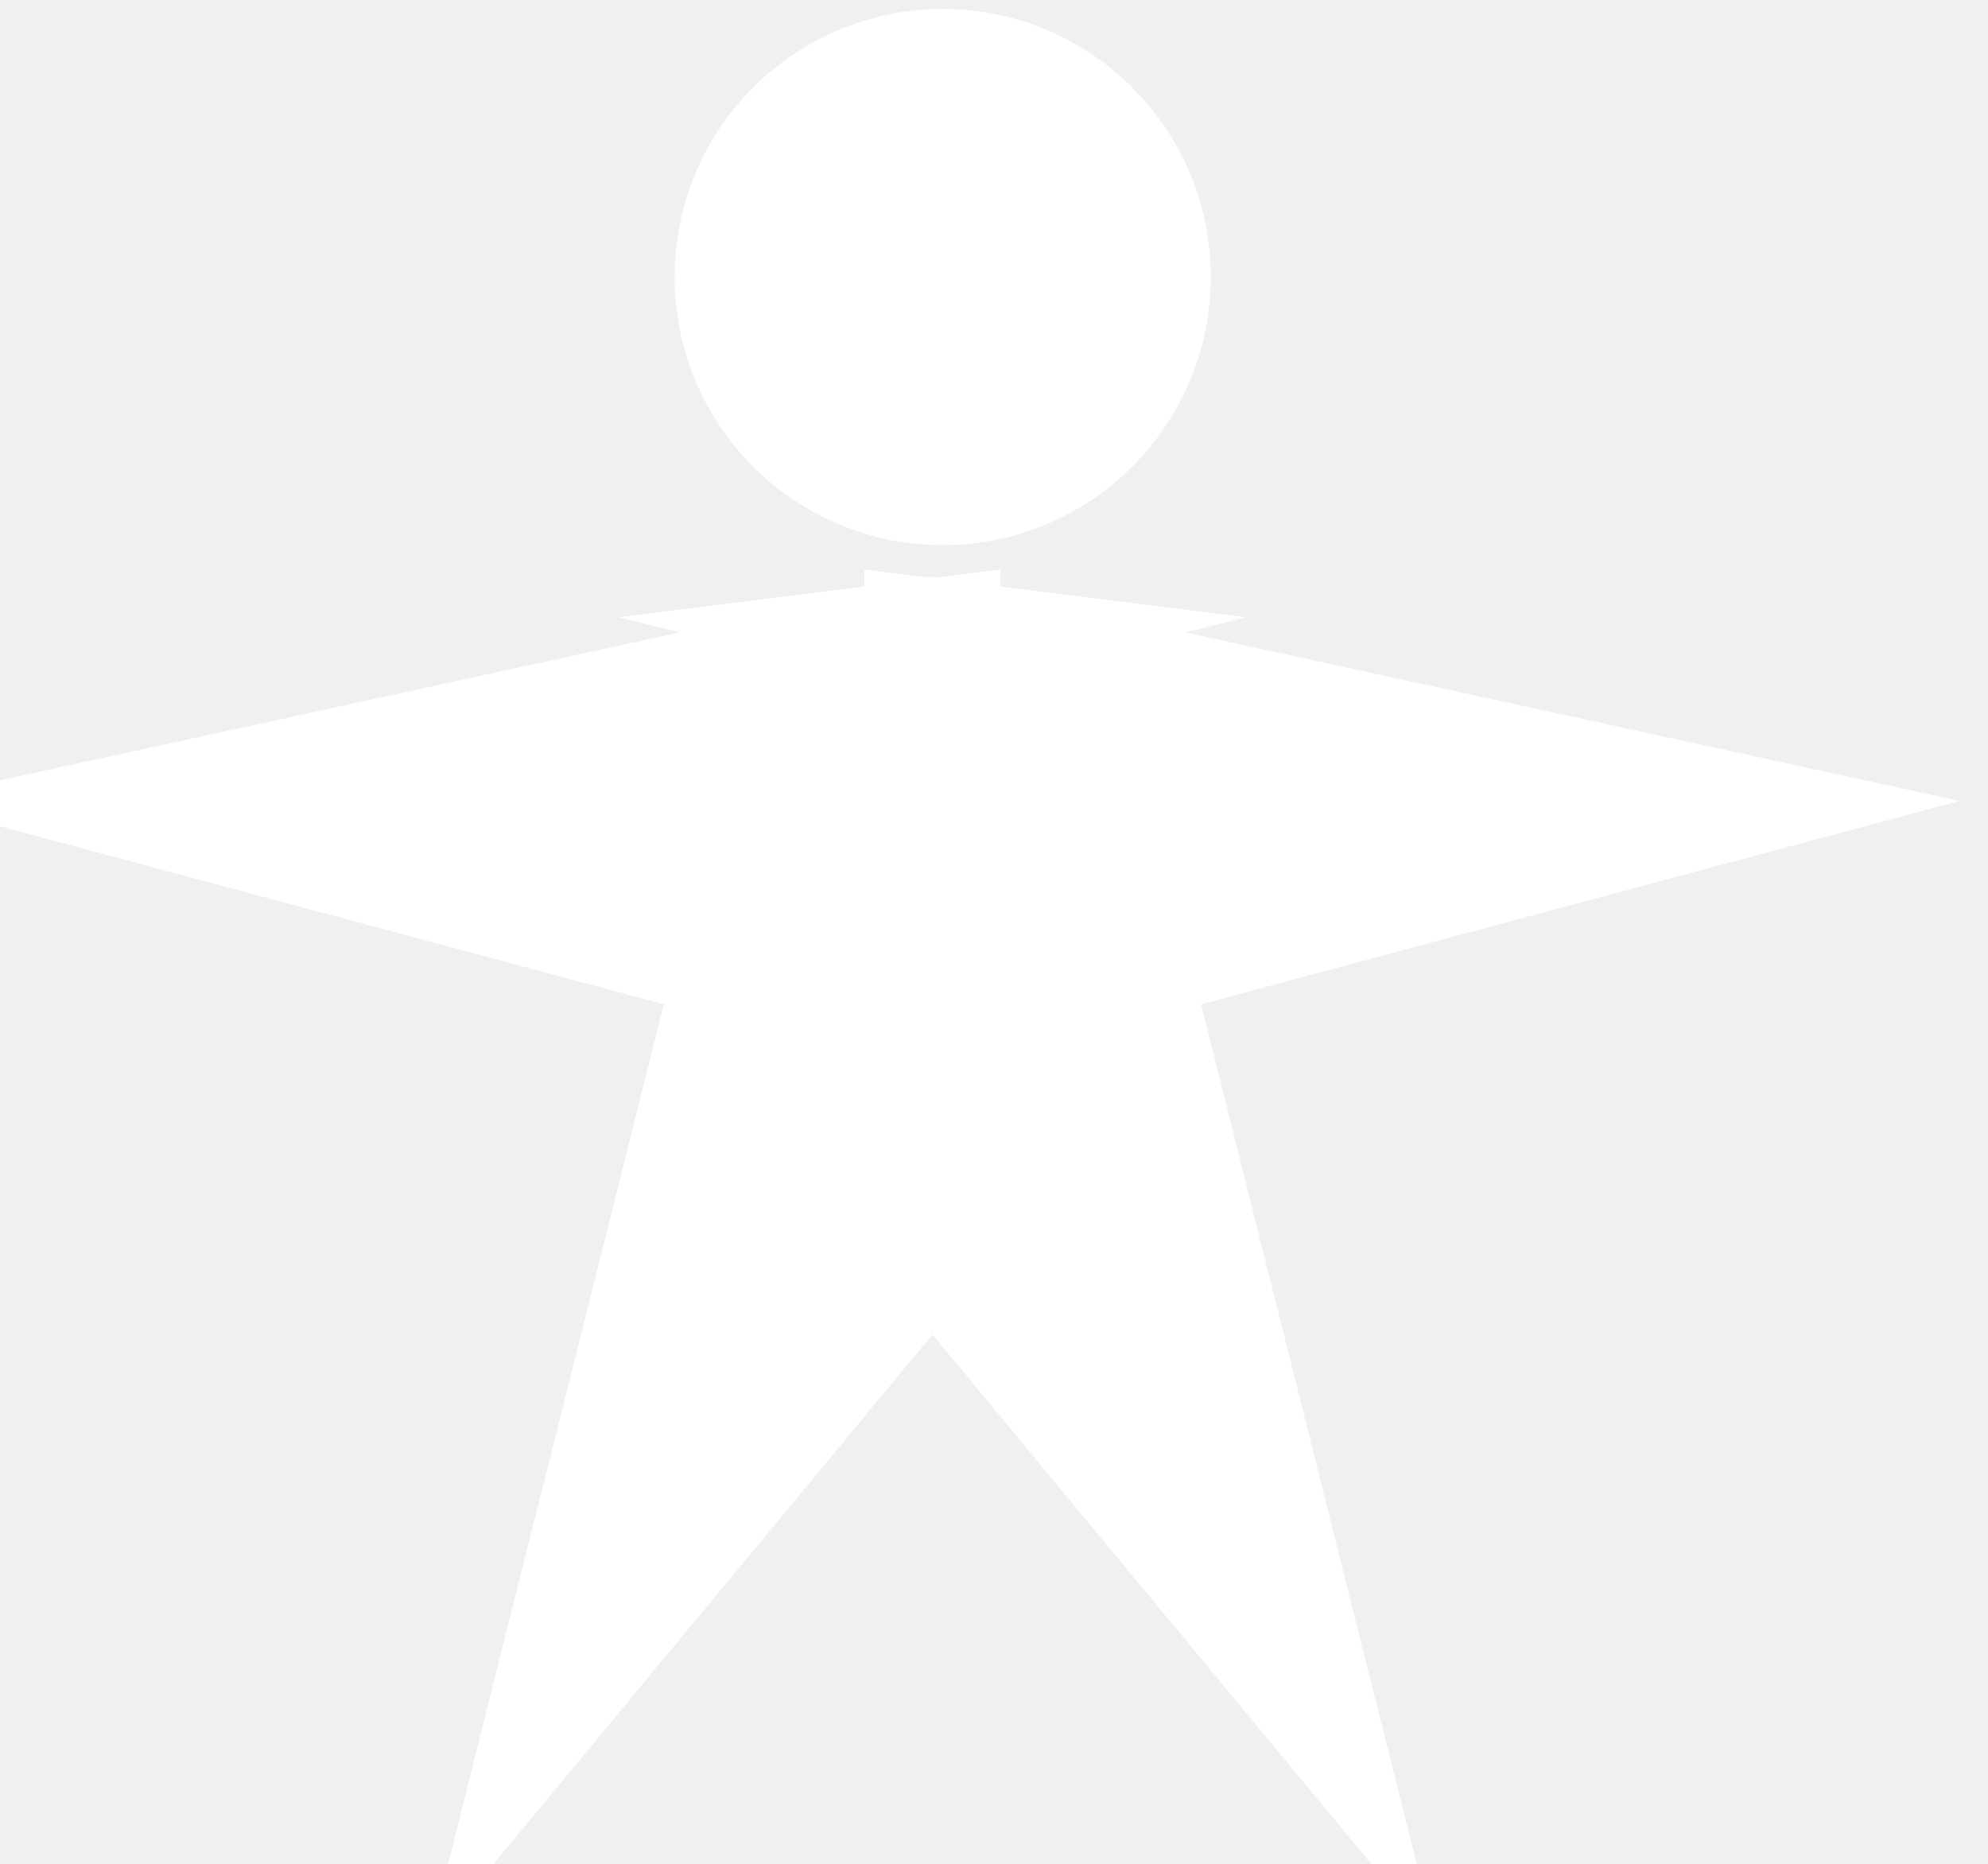
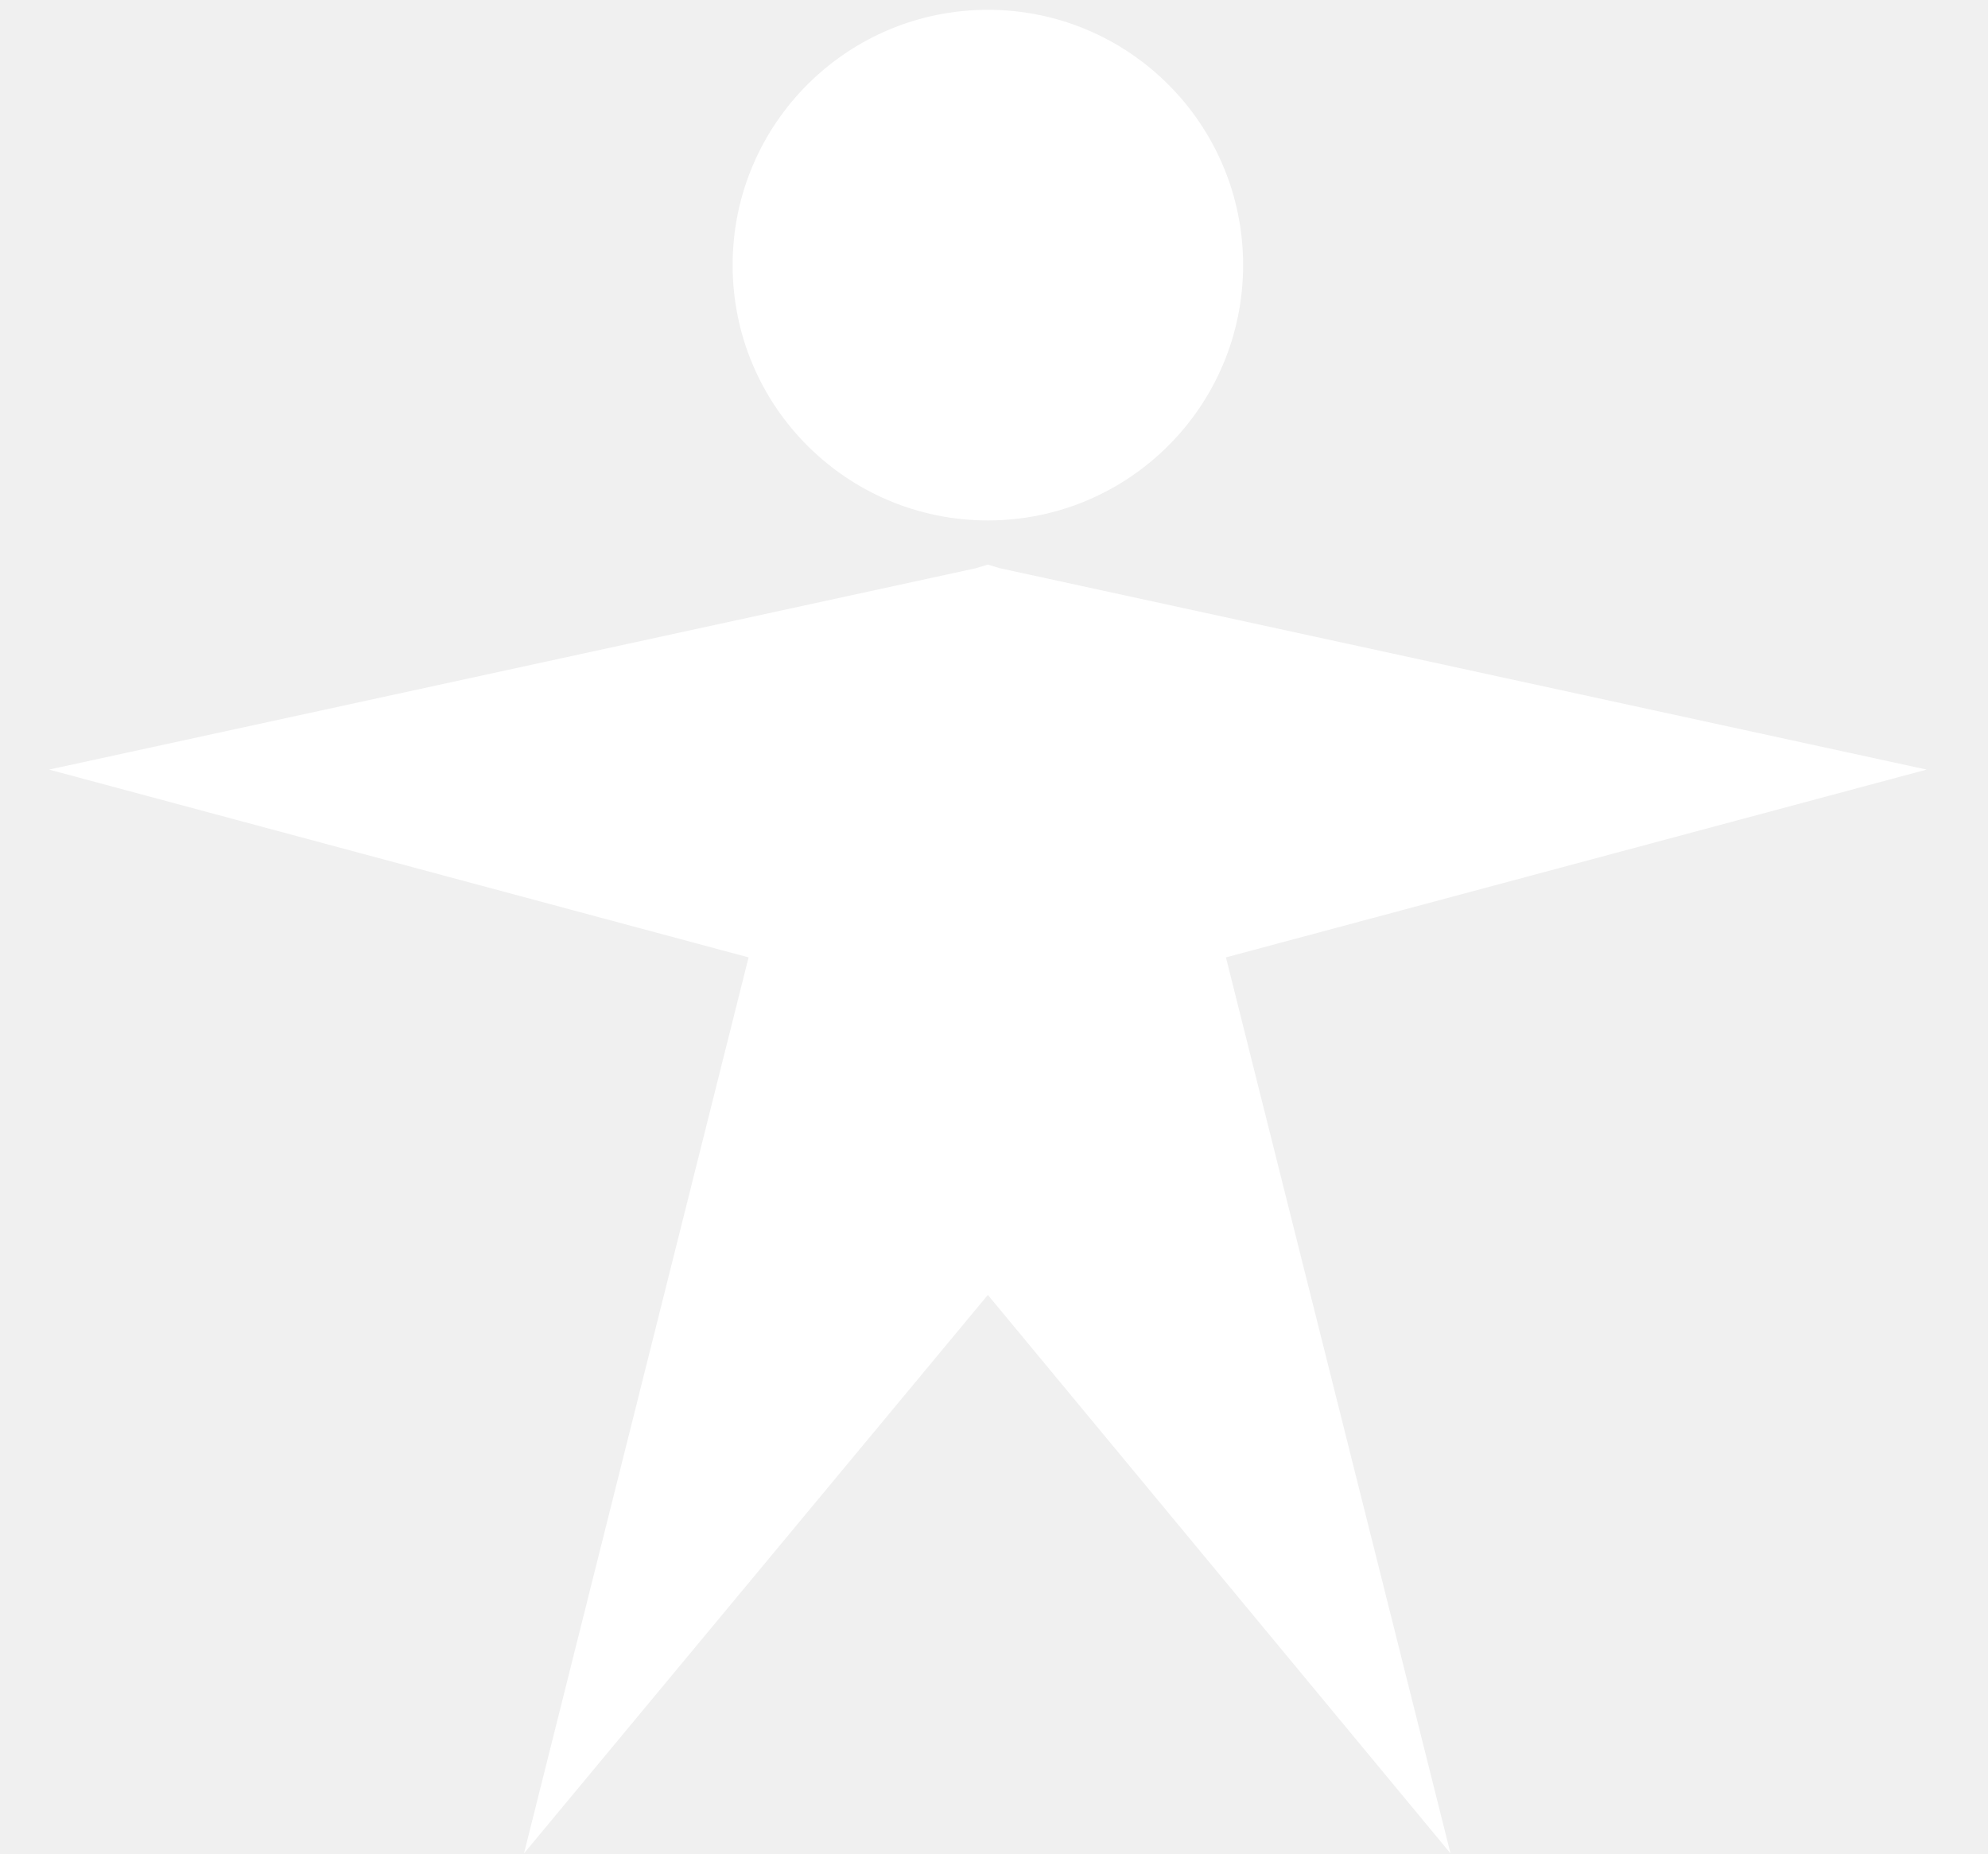
- <svg xmlns="http://www.w3.org/2000/svg" version="1.1" id="Layer_1" x="0px" y="0px" viewBox="0 0 155 145.3" style="enable-background:new 0 0 155 145.3;" xml:space="preserve">
+ <svg xmlns="http://www.w3.org/2000/svg" version="1.1" id="Layer_1" x="0px" y="0px" viewBox="0 0 162 151" style="enable-background:new 0 0 162 151;" xml:space="preserve">
  <style type="text/css">
- 	.st0{fill:#FFFFFF;stroke:#FFFFFF;stroke-width:9;stroke-miterlimit:10;}
+ 	.st0{fill:#FFFFFF;}
</style>
-   <g>
-     <circle class="st0" cx="73.5" cy="21.6" r="16.4" />
-     <polygon class="st0" points="88.2,75.1 102.8,133.3 72.7,97 42.6,133.3 57.2,75.1 11.7,62.9 71.9,49.8 72.7,49.6 73.5,49.8    133.7,62.9  " />
-     <polygon class="st0" points="73.5,49.5 73.5,49.8 72.7,49.6  " />
-     <polygon class="st0" points="72.7,49.6 71.9,49.8 71.9,49.5  " />
-   </g>
+   <polygon class="st0" points="99.9,78 118.2,151 80.5,105.5 42.7,151 61,78 4,62.7 79.5,46.3 80.5,46 81.5,46.3 157,62.7 " />
+   <circle class="st0" cx="80.5" cy="21.6" r="20.8" />
</svg>
